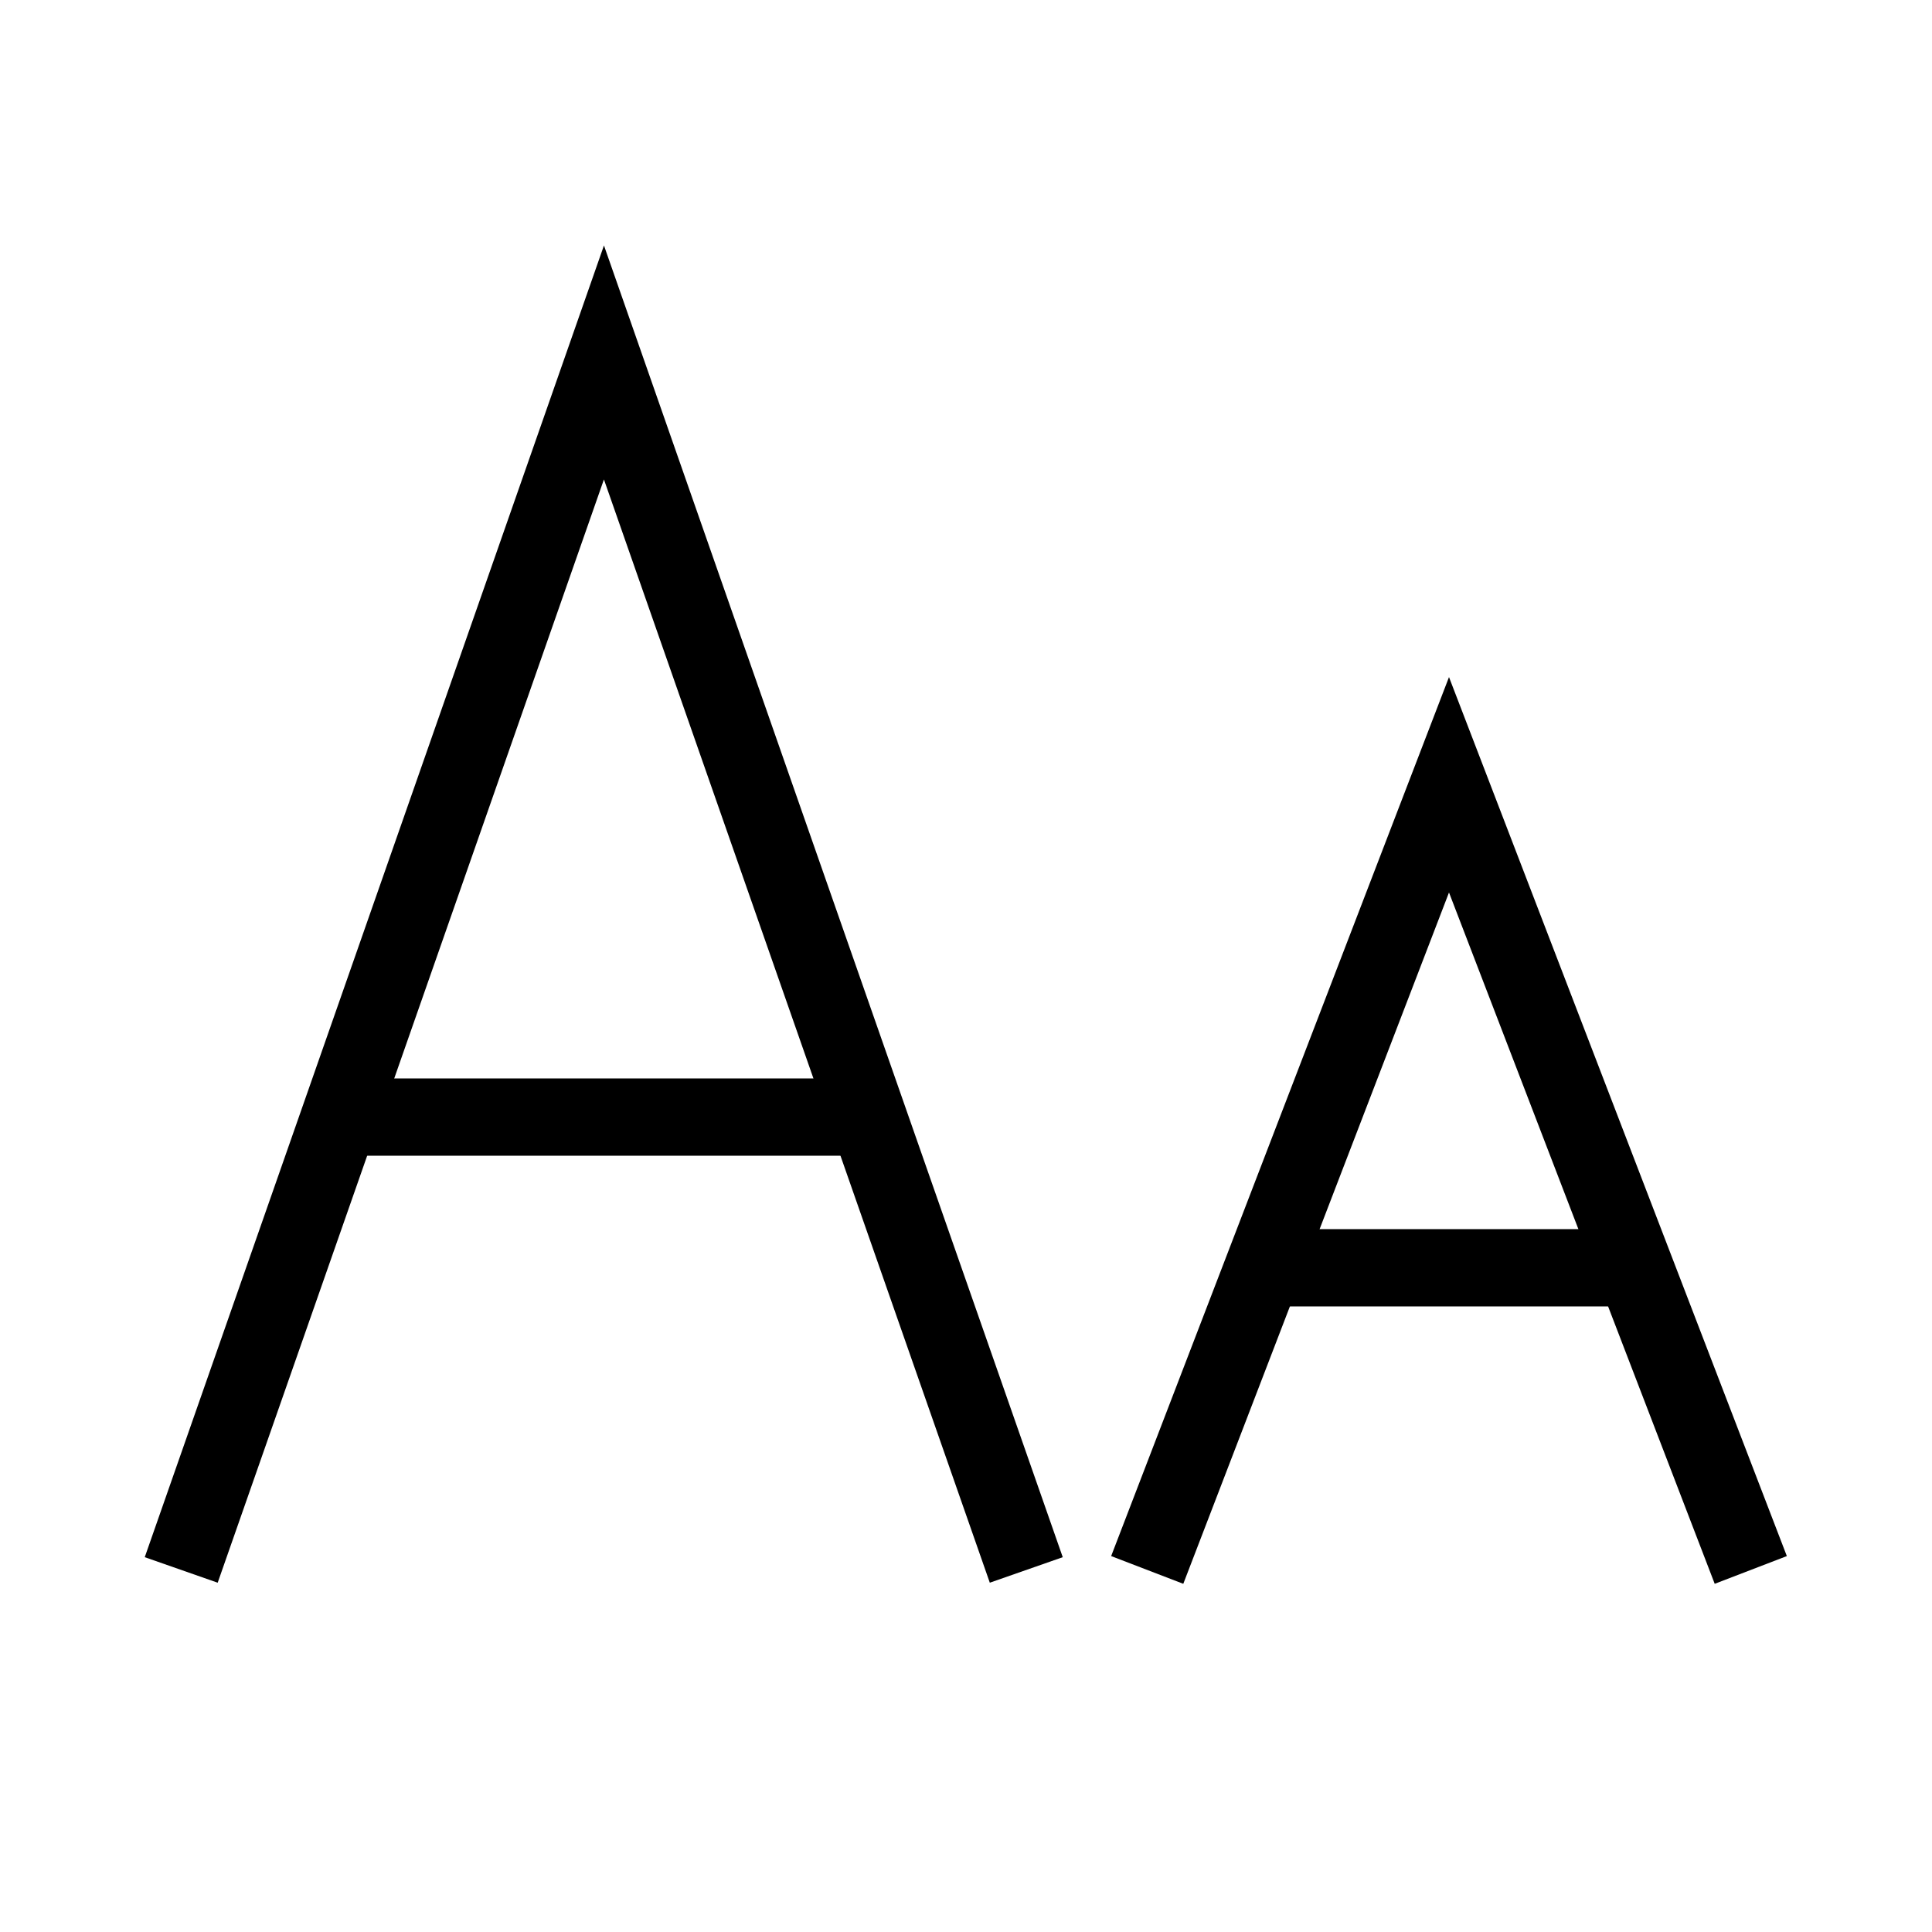
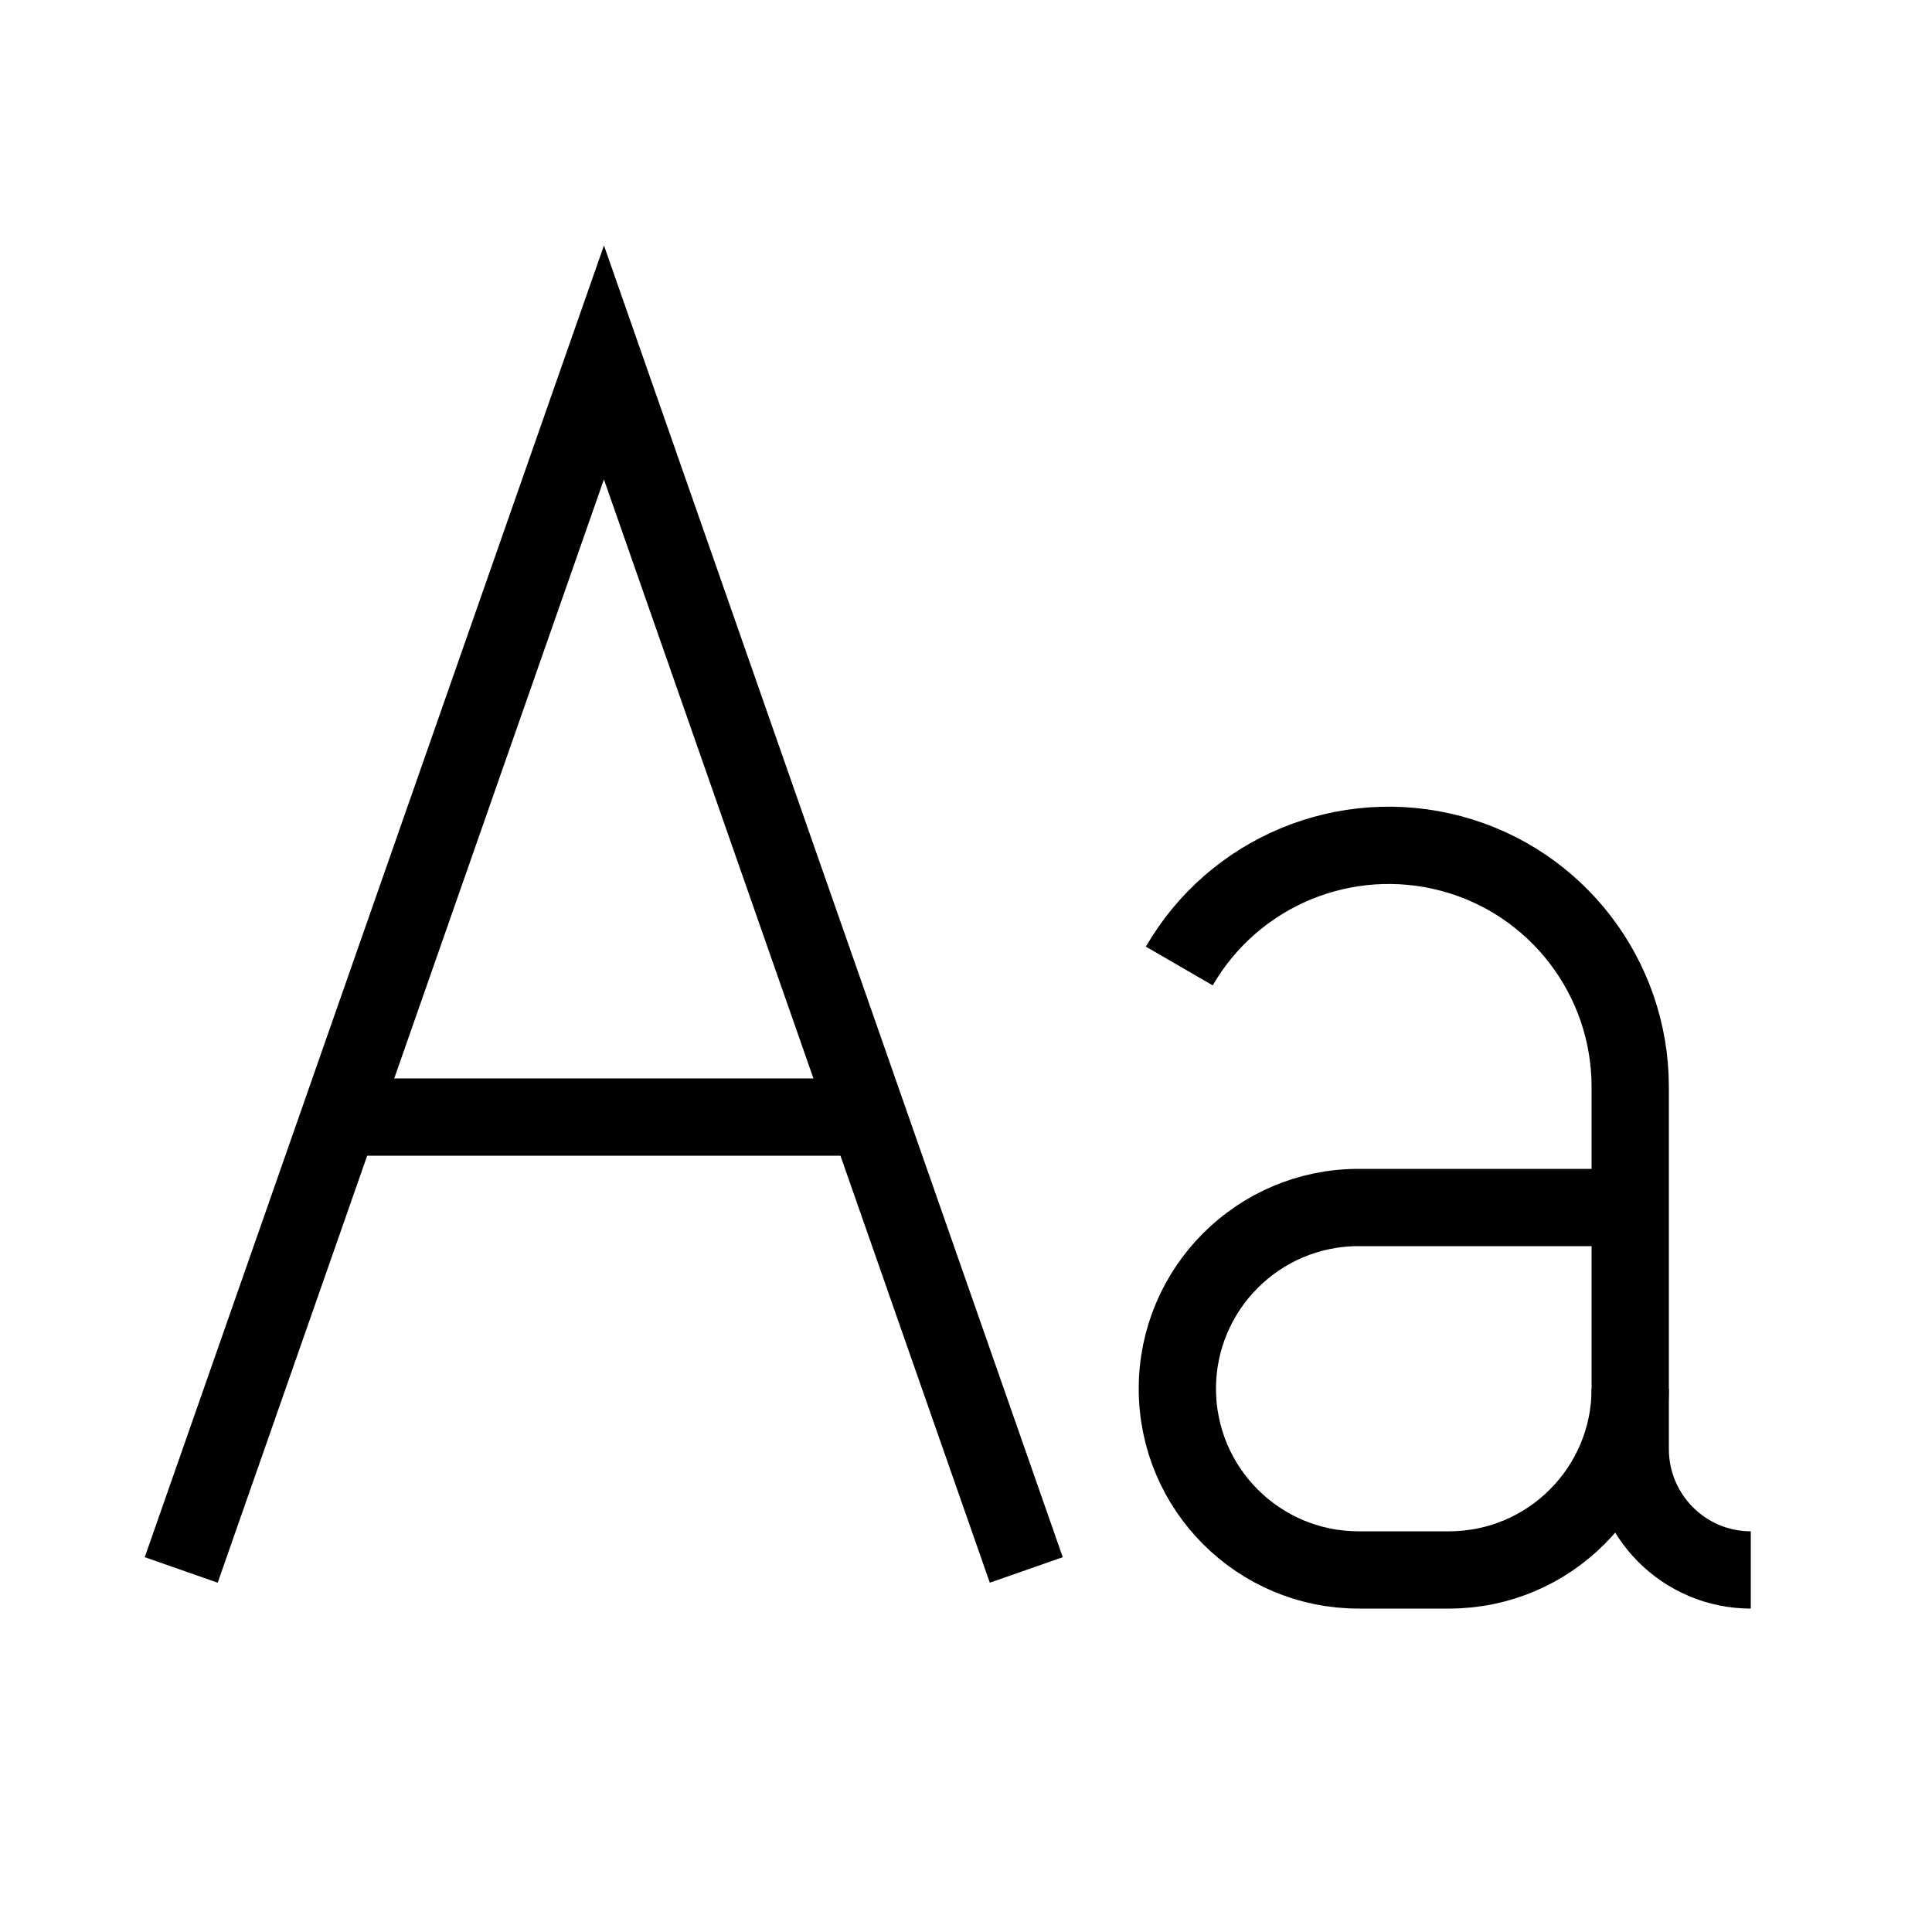
<svg xmlns="http://www.w3.org/2000/svg" viewBox="0 0 50 50" version="1.1">
  <g>
    <path d="M4.69 40.63L15.63 9.38L26.56 40.63" stroke="currentColor" stroke-width="2" stroke-opacity="1" fill-opacity="0" />
    <path d="M8.79 28.91L22.46 28.91" stroke="currentColor" stroke-width="2" stroke-opacity="1" fill-opacity="0" />
-     <path d="M29.69 40.63L37.5 20.31L45.31 40.63" stroke="currentColor" stroke-width="2" stroke-opacity="1" fill-opacity="0" />
-     <path d="M32.69 32.81L42.31 32.81" stroke="currentColor" stroke-width="2" stroke-opacity="1" fill-opacity="0" />
+     <path d="M30.52 25C31.94 22.55 34.82 21.36 37.56 22.09C40.29 22.82 42.19 25.3 42.19 28.13L42.19 37.5C42.19 39.23 43.59 40.63 45.31 40.63" stroke="currentColor" stroke-width="2" stroke-opacity="1" fill-opacity="0" />
+     <path d="M42.19 31.25L35.16 31.25C32.57 31.25 30.47 33.35 30.47 35.94C30.47 38.53 32.57 40.63 35.16 40.63L37.5 40.63C40.09 40.63 42.19 38.53 42.19 35.94" stroke="currentColor" stroke-width="2" stroke-opacity="1" fill-opacity="0" />
  </g>
</svg>
